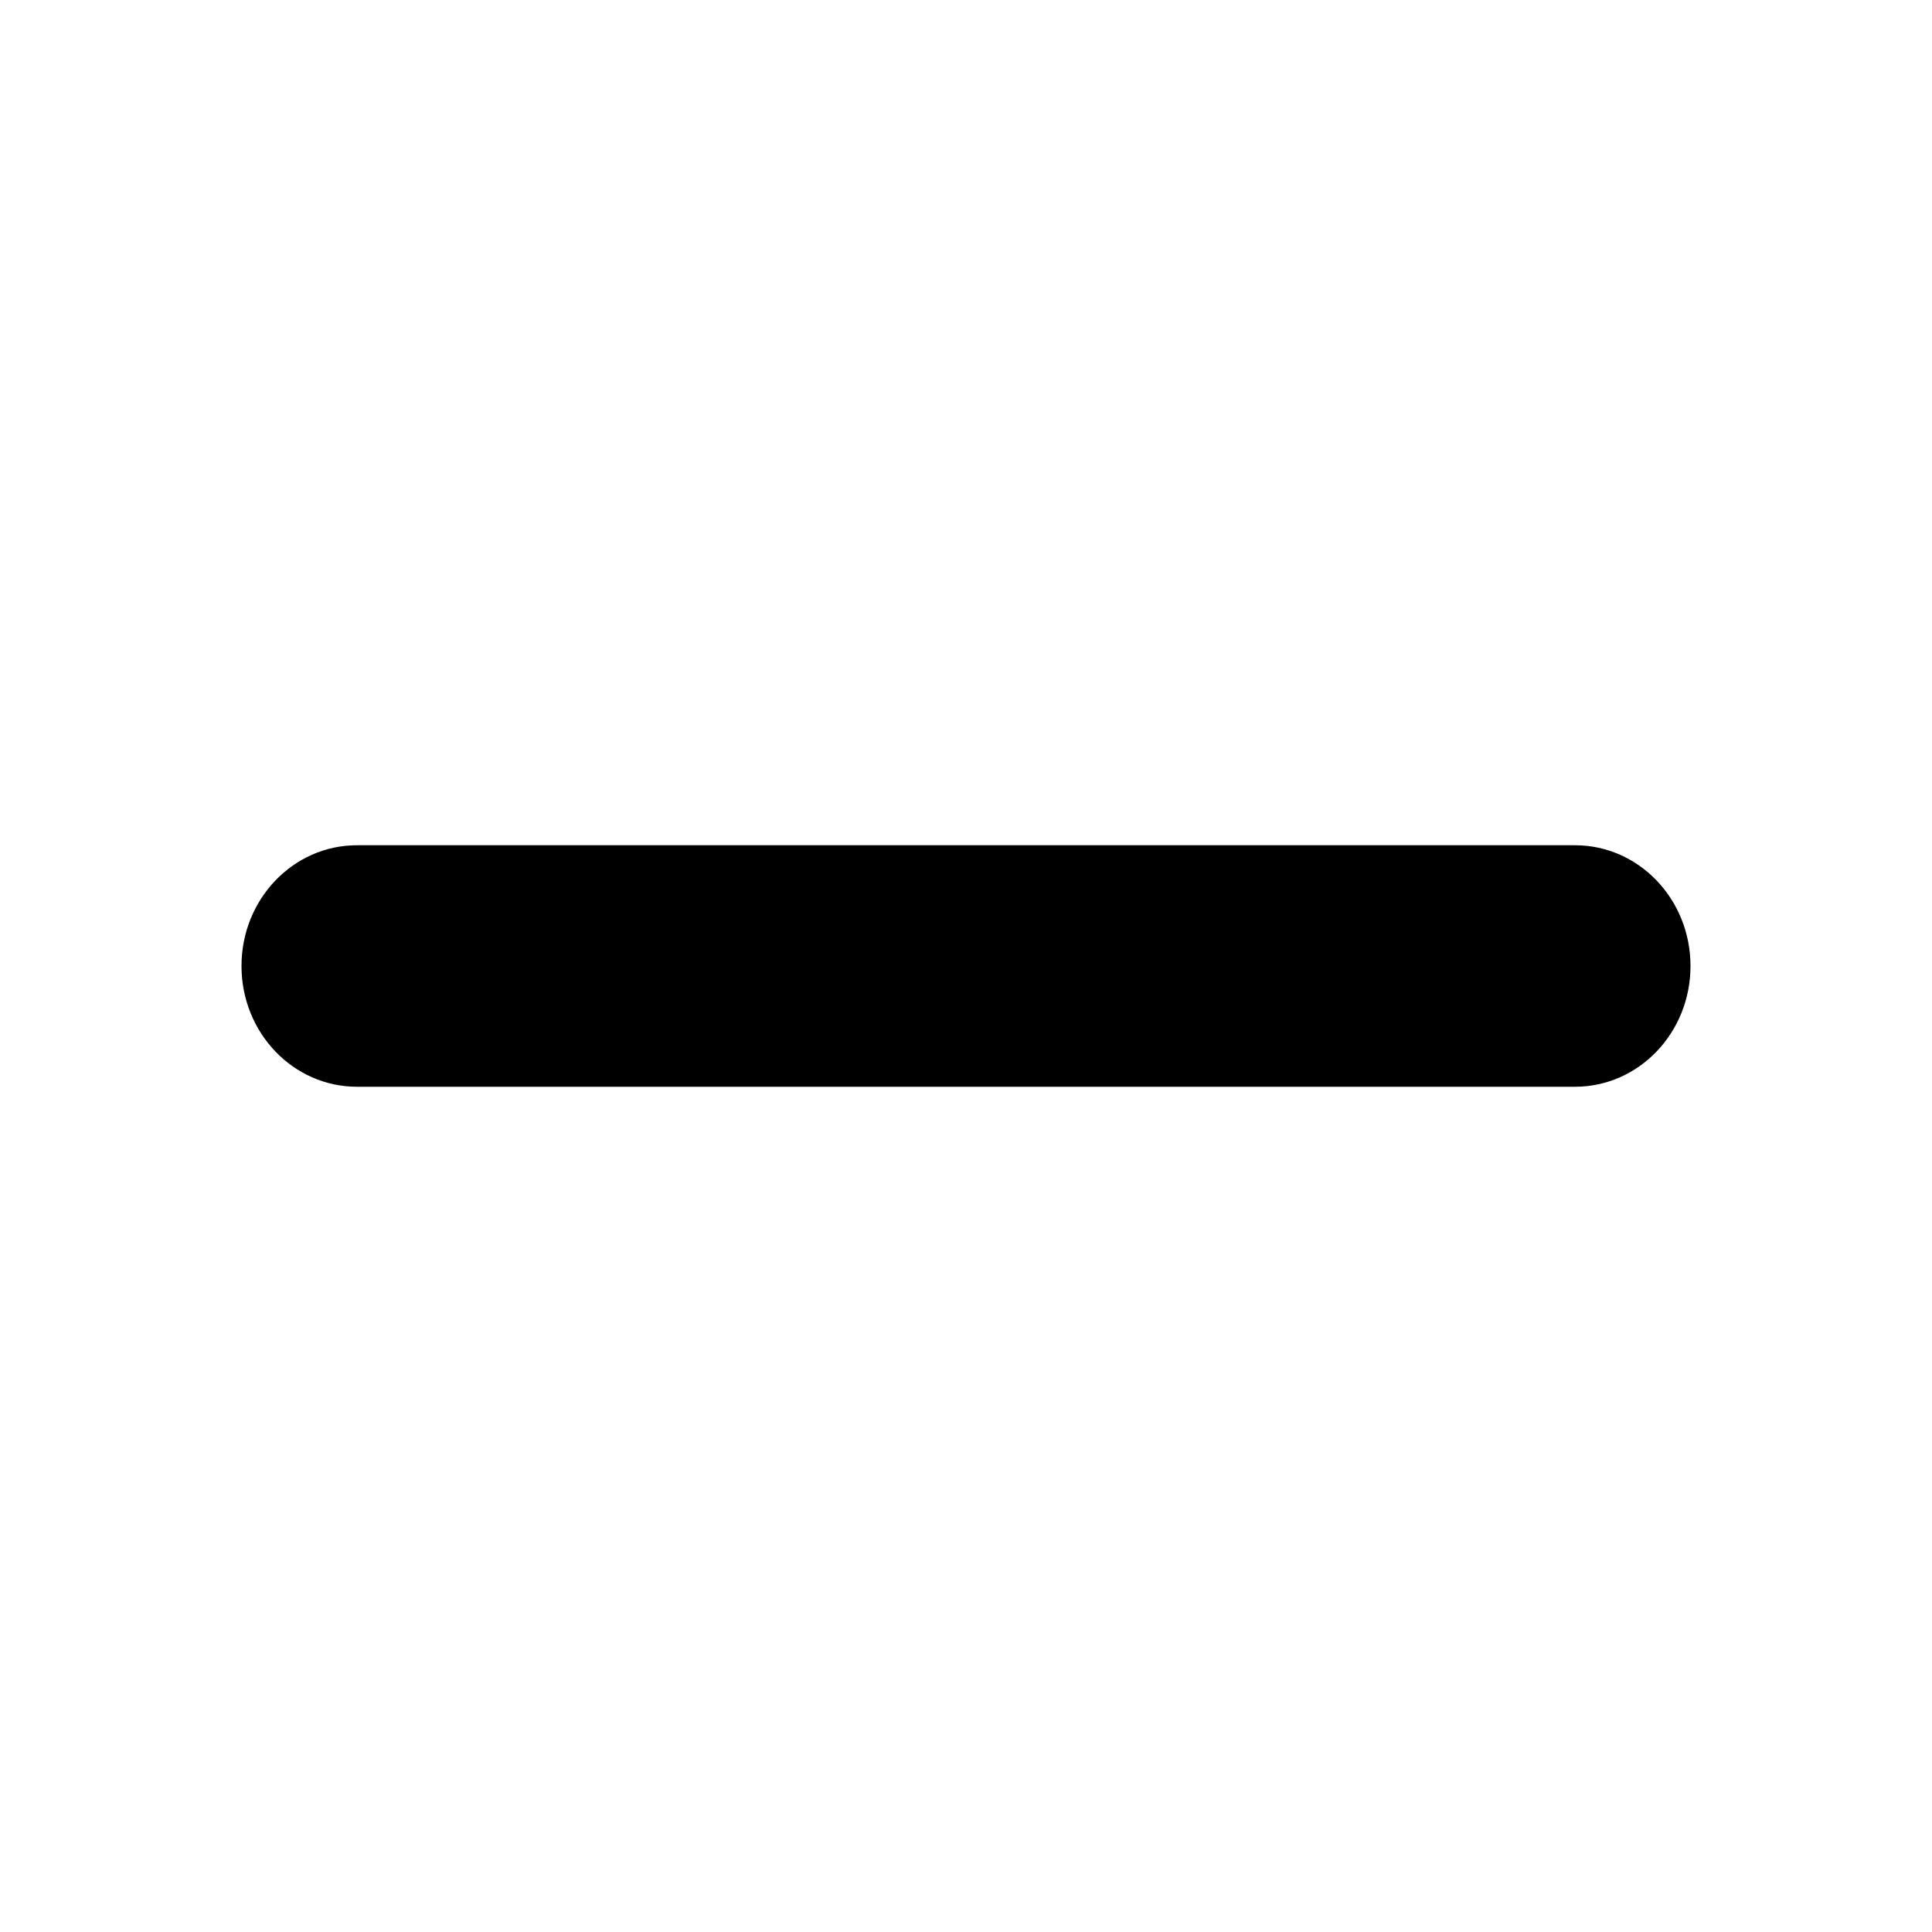
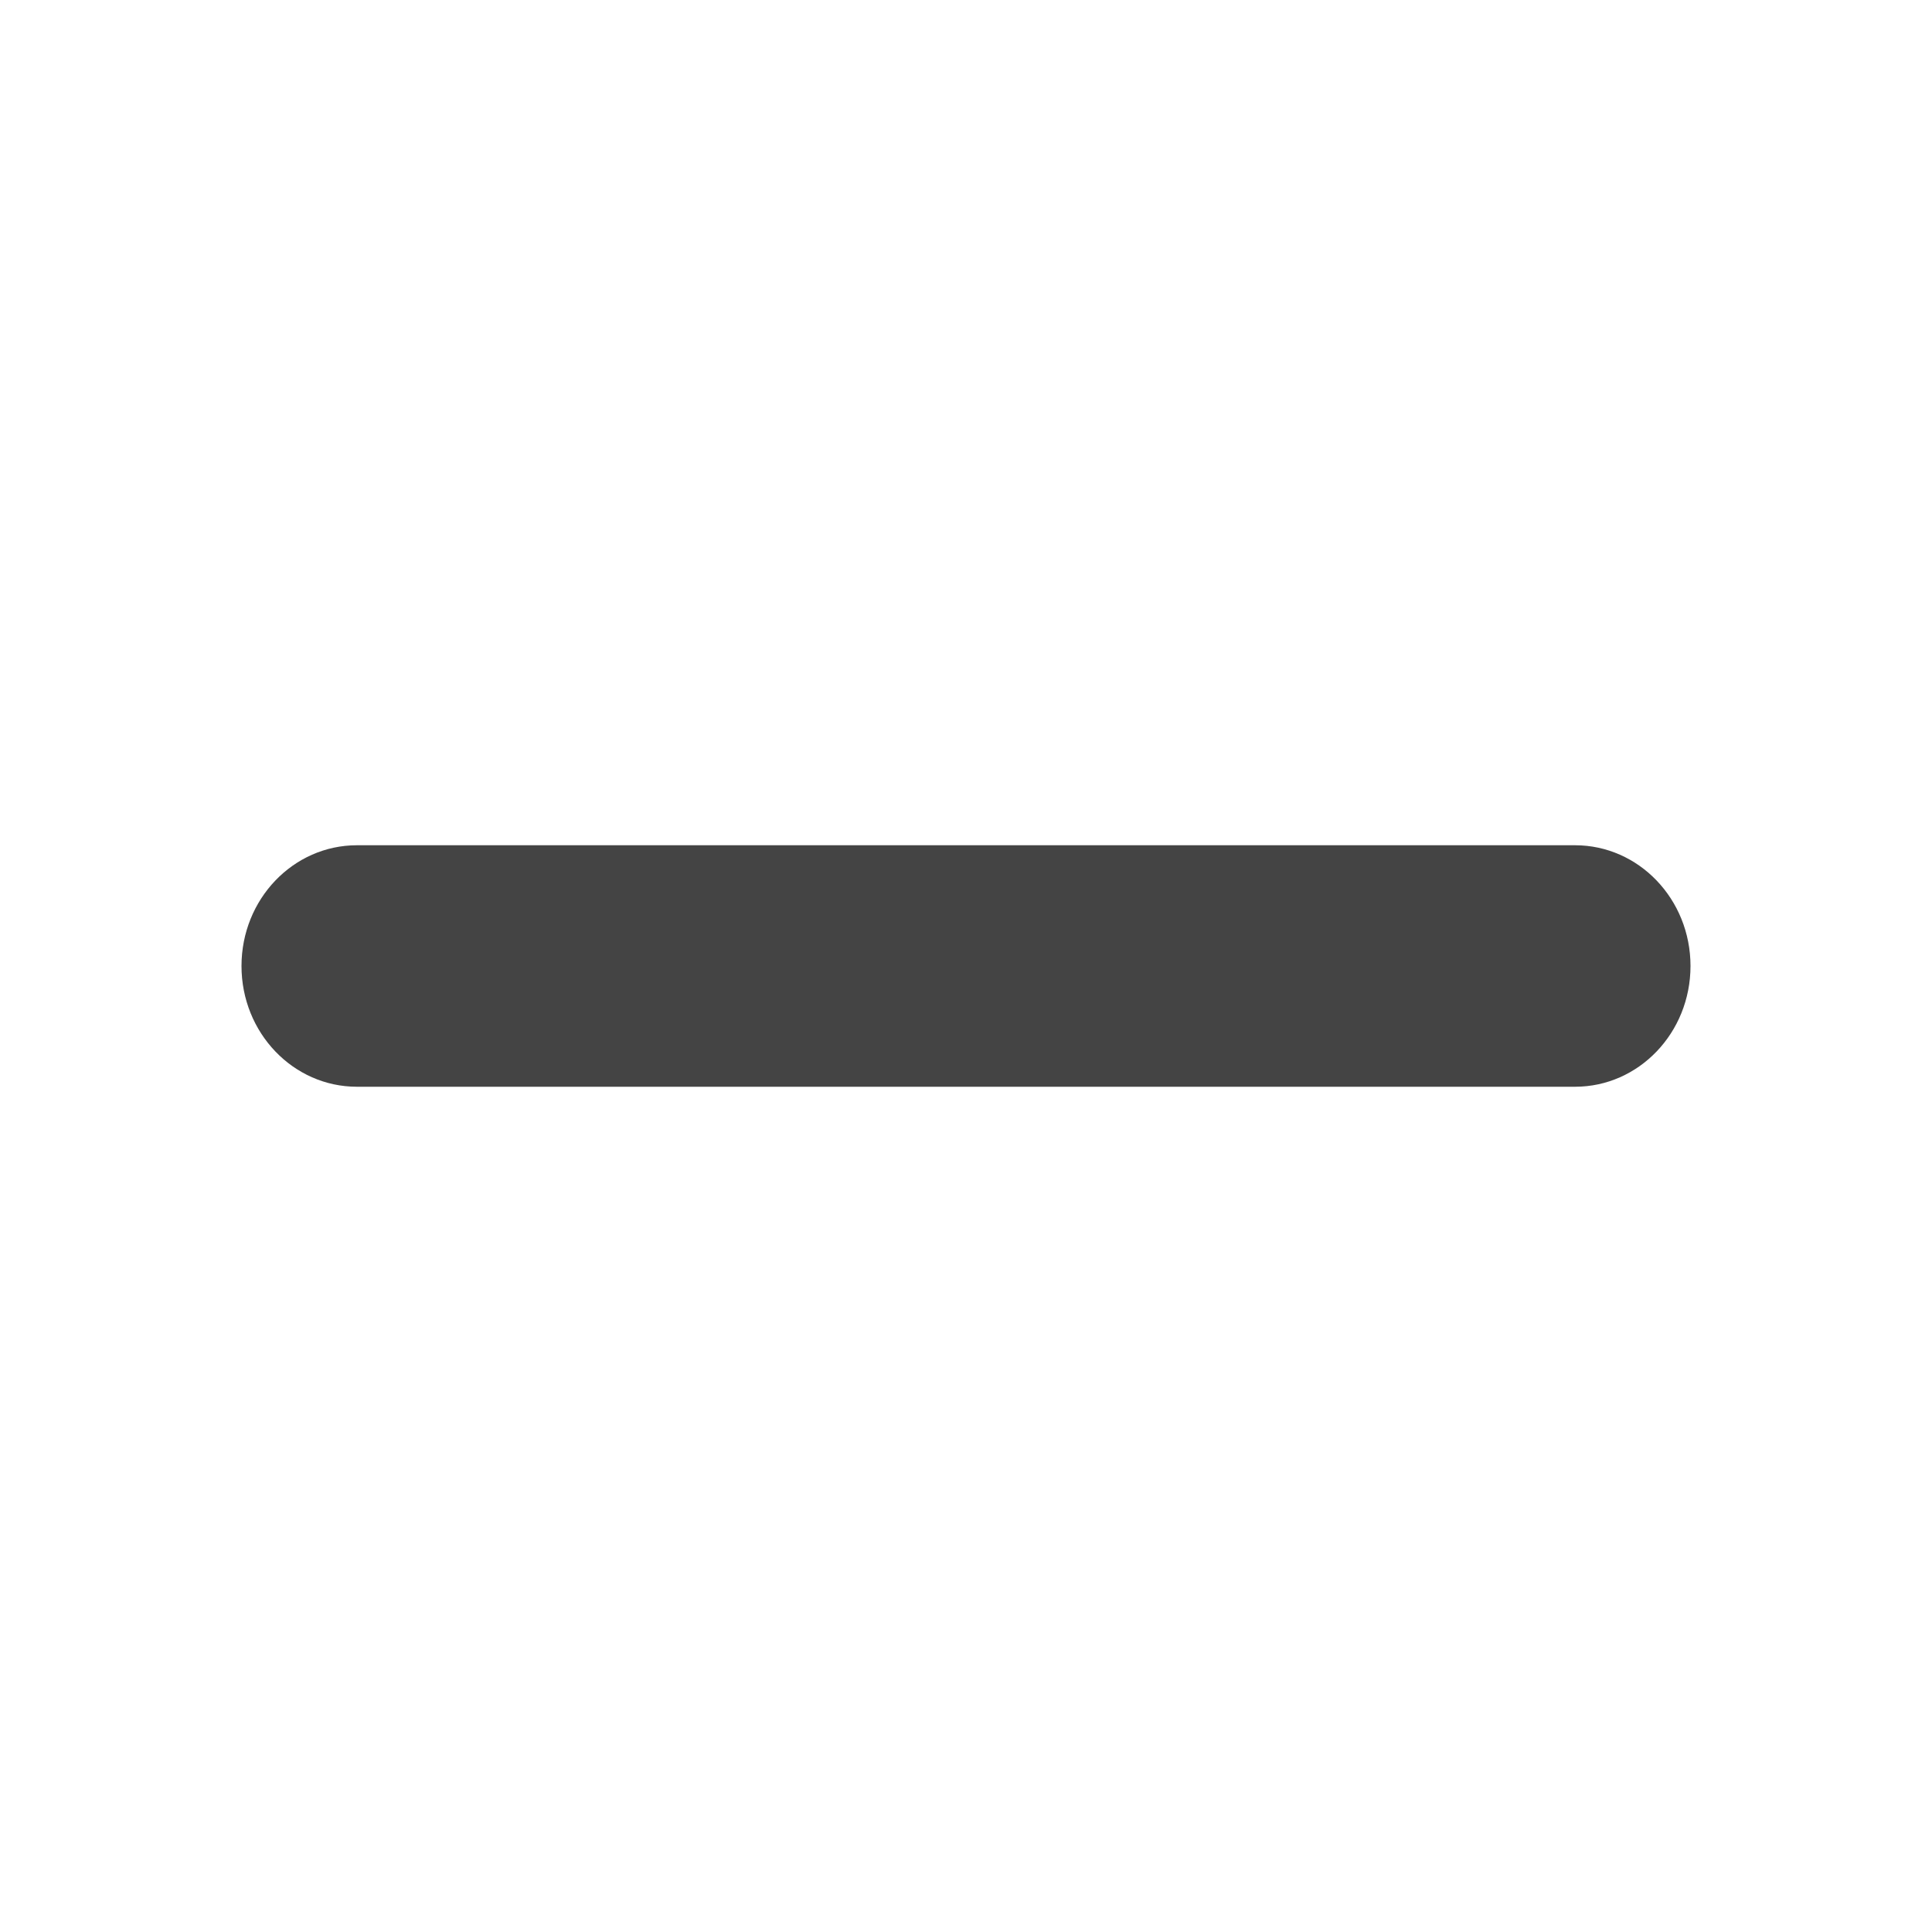
- <svg xmlns="http://www.w3.org/2000/svg" height="512px" id="Layer_1" style="enable-background:new 0 0 512 512;" version="1.1" viewBox="0 0 512 512" width="512px" xml:space="preserve">
-   <path d="M417.4,224H94.6C77.7,224,64,238.3,64,256c0,17.7,13.7,32,30.6,32h322.8c16.9,0,30.6-14.3,30.6-32  C448,238.3,434.3,224,417.4,224z" />
+ <svg xmlns="http://www.w3.org/2000/svg" height="512" viewBox="0 0 512 512" width="512">
+   <path fill="#444" d="M417.4 224H94.6C77.7 224 64 238.3 64 256s13.7 32 30.6 32h322.8c16.9 0 30.6-14.3 30.6-32s-13.7-32-30.6-32z" />
</svg>
